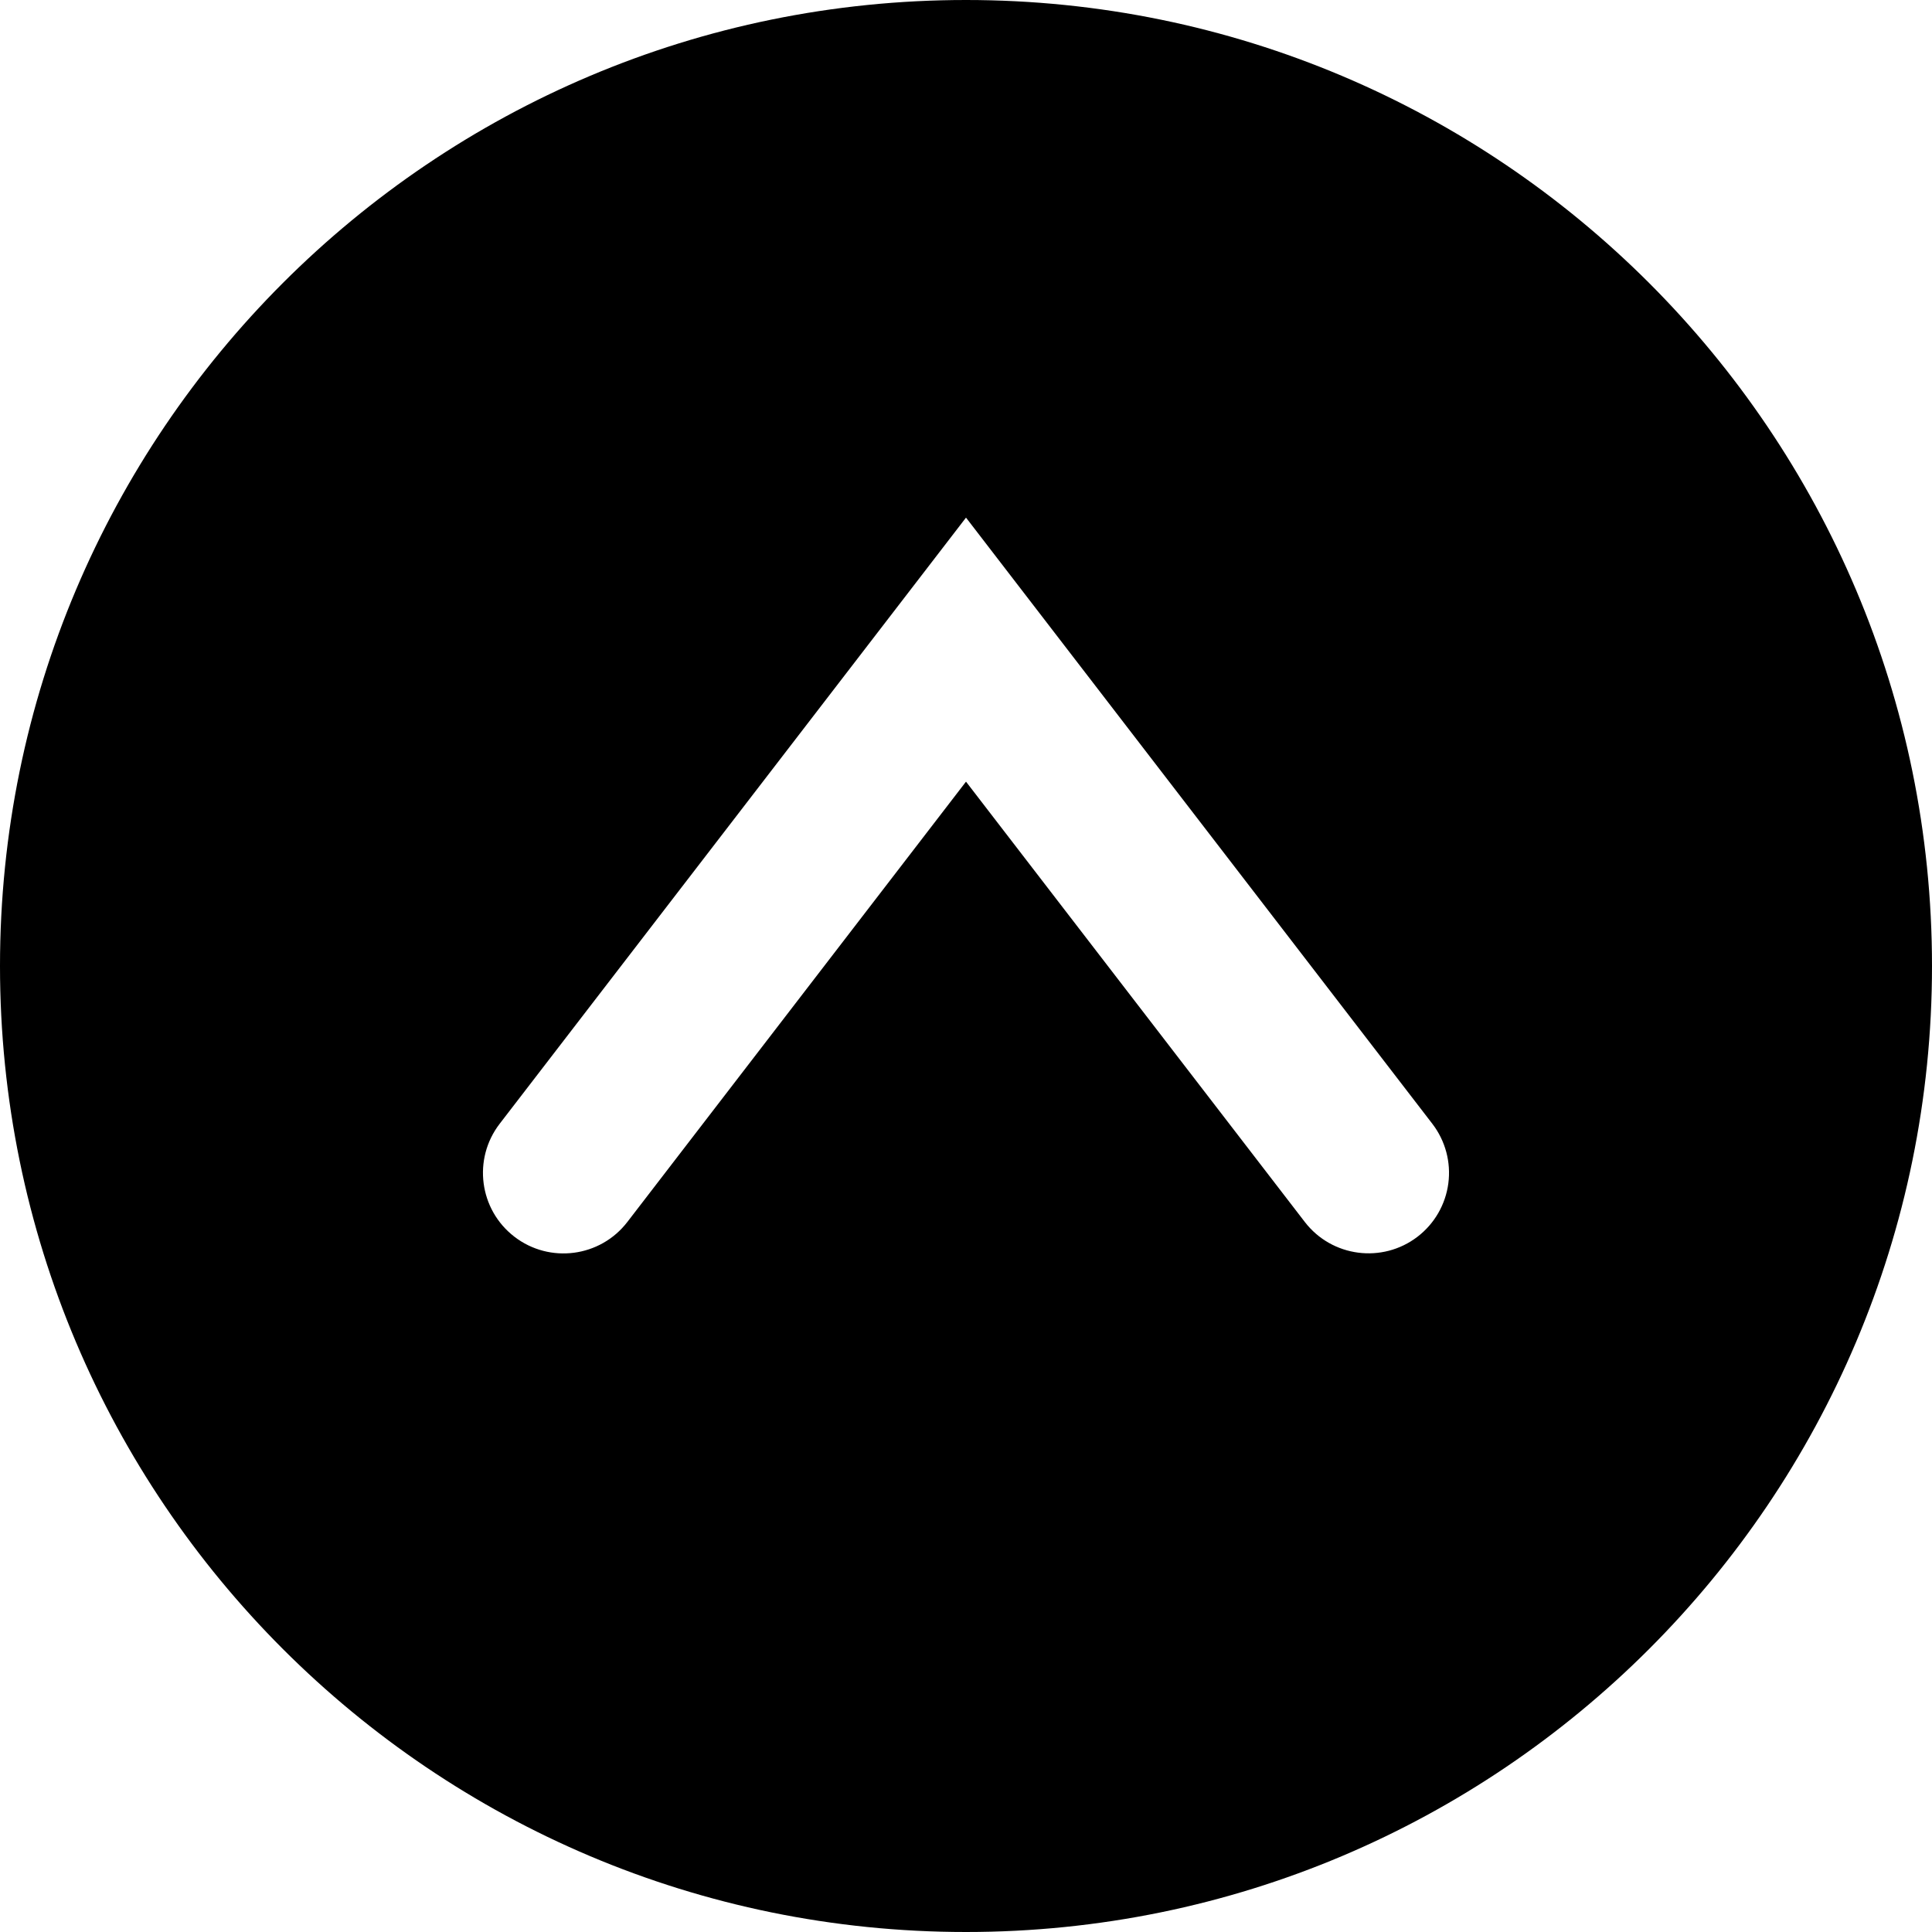
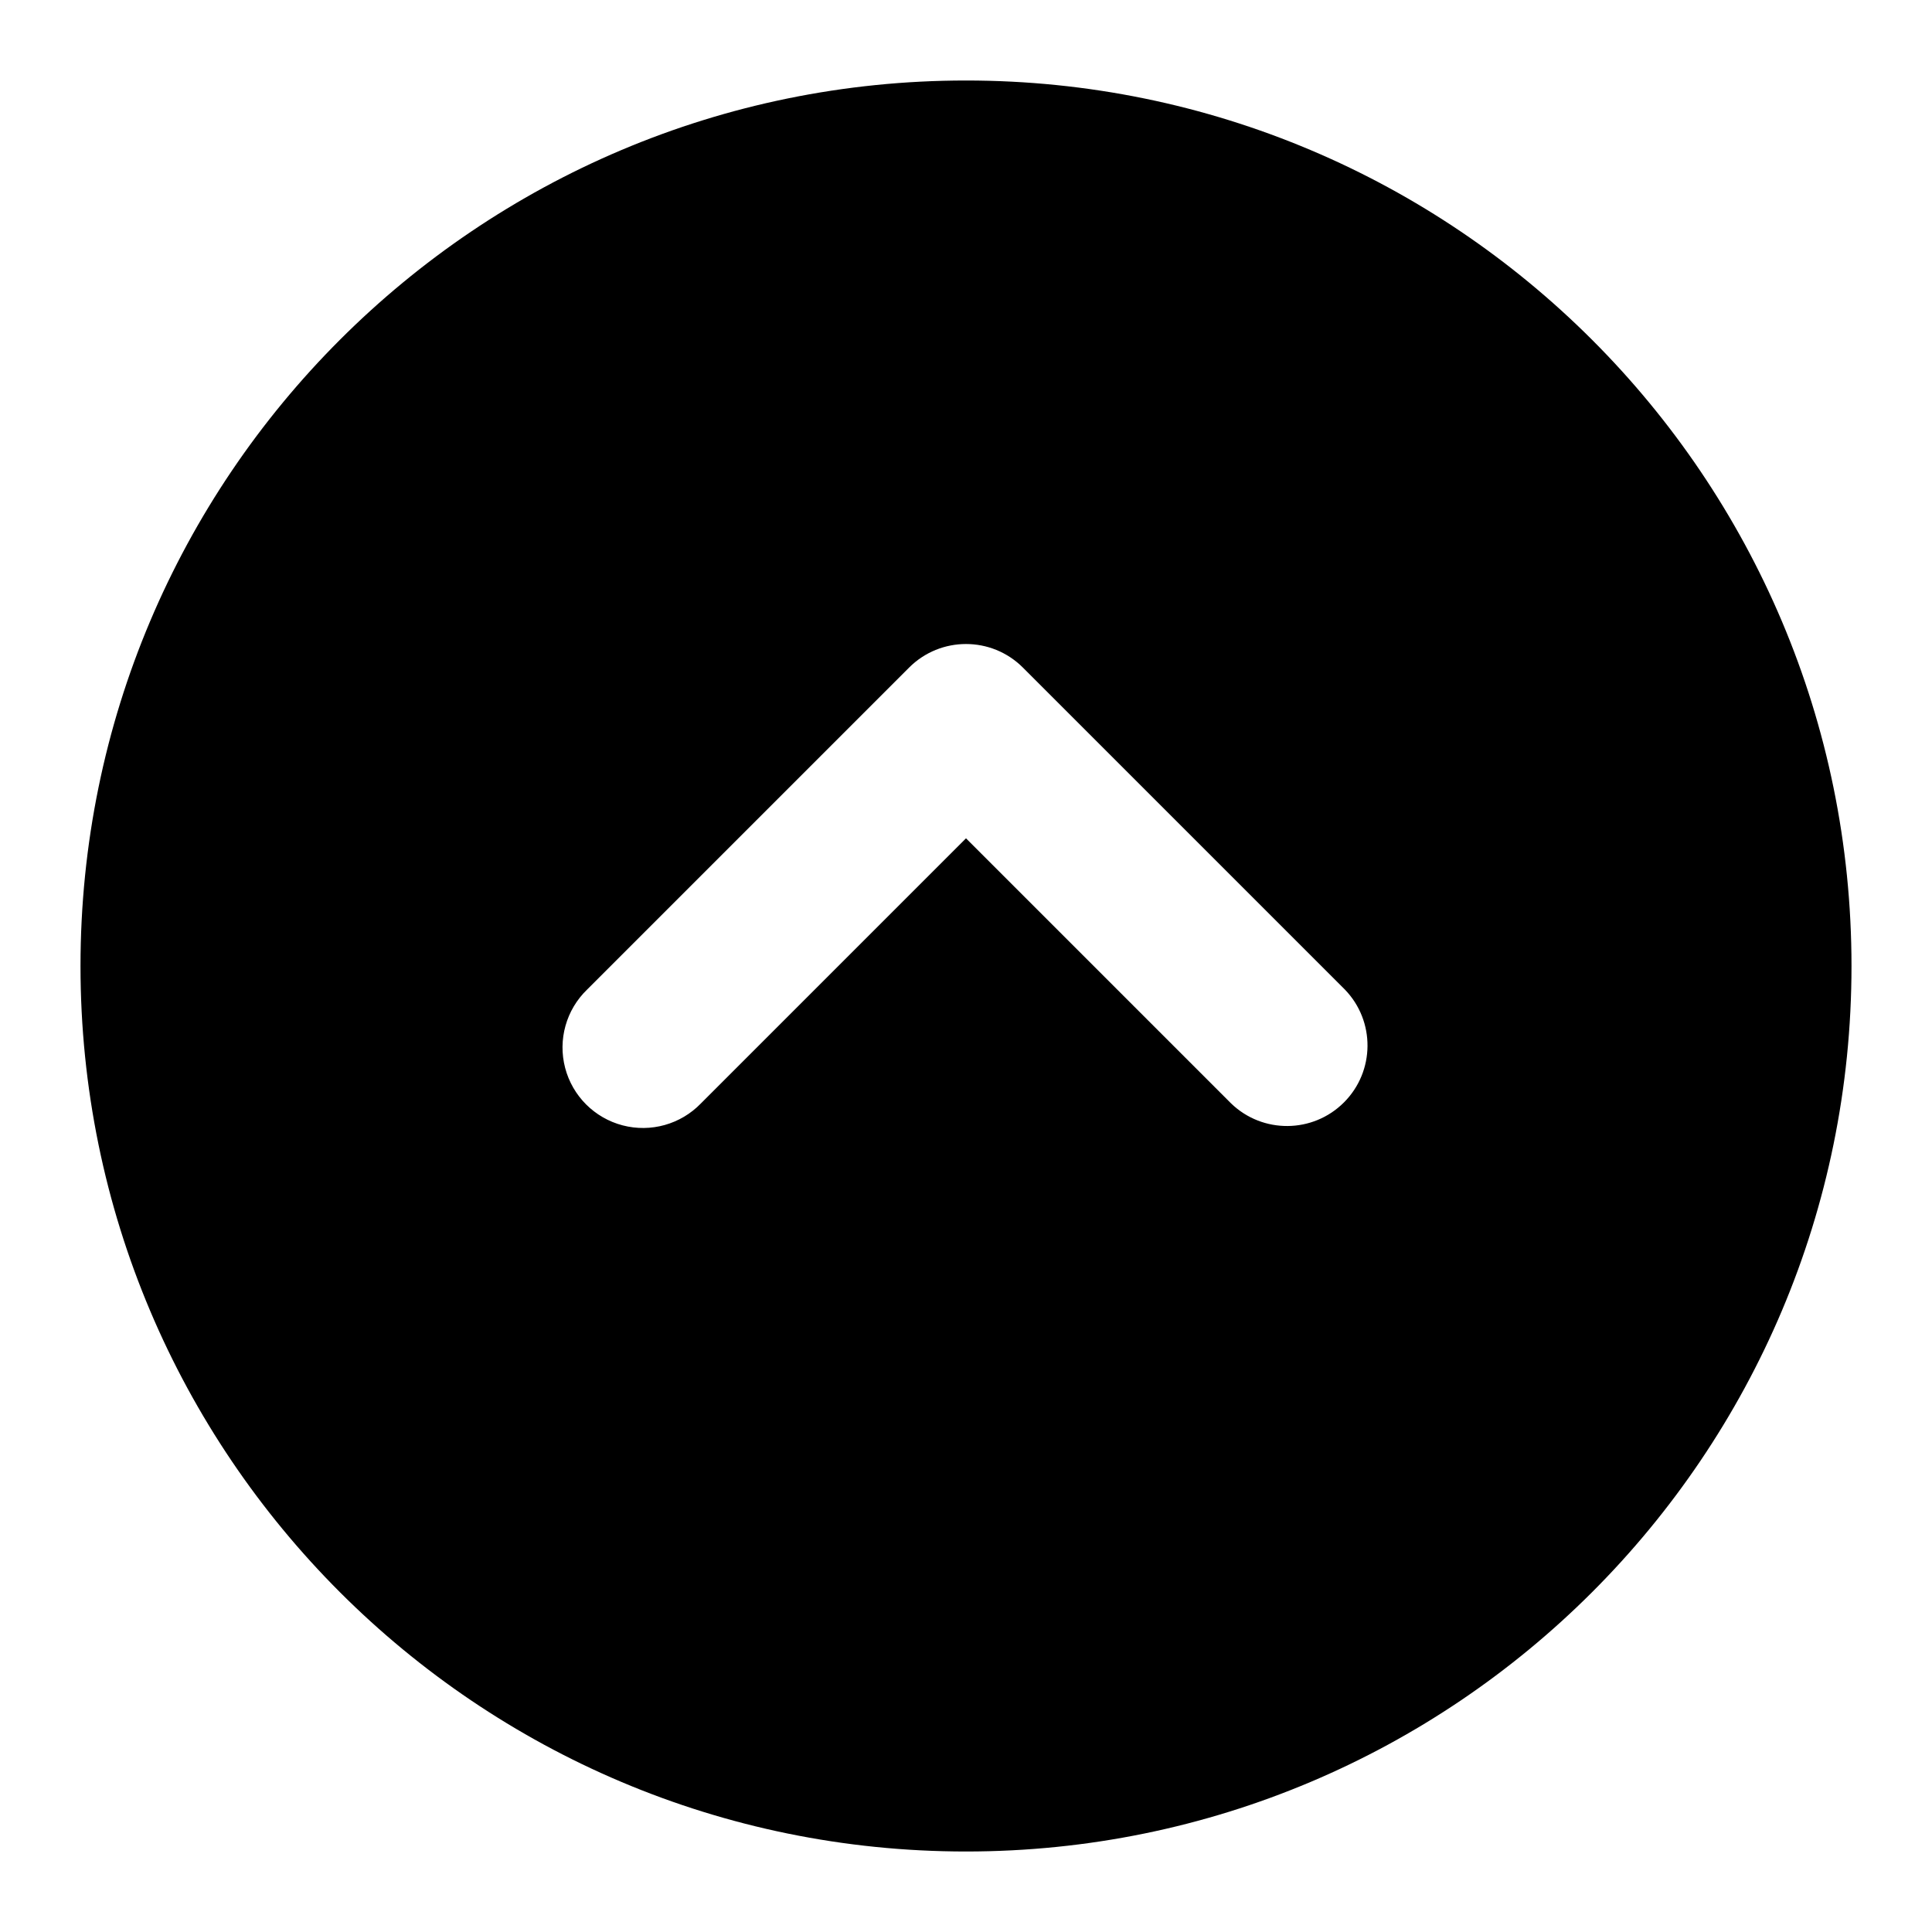
- <svg xmlns="http://www.w3.org/2000/svg" width="24" height="24" viewBox="0 0 24 24">
-   <g id="caret-up-circle">
-     <path id="caret-up-circle-2" data-name="caret-up-circle" d="M12,0A12,12,0,1,0,24,12,12,12,0,0,0,12,0Zm5.609,15.363a1,1,0,0,1-1.4-.183L12,9.71,7.793,15.18a1,1,0,0,1-1.586-1.22L12,6.43l5.793,7.53A1,1,0,0,1,17.609,15.363Z" />
-   </g>
+ <svg xmlns="http://www.w3.org/2000/svg" width="24" height="24" fill="currentColor" viewBox="0 0 24 24">
+   <path fill-rule="evenodd" d="M12 23c6.075 0 11-4.925 11-11S18.075 1 12 1 1 5.925 1 12s4.925 11 11 11Zm3.293-9.293a1 1 0 0 0 1.414-1.414l-4-4a1 1 0 0 0-1.414 0l-4 4a1 1 0 1 0 1.414 1.414L12 10.414l3.293 3.293Z" clip-rule="evenodd" />
</svg>
